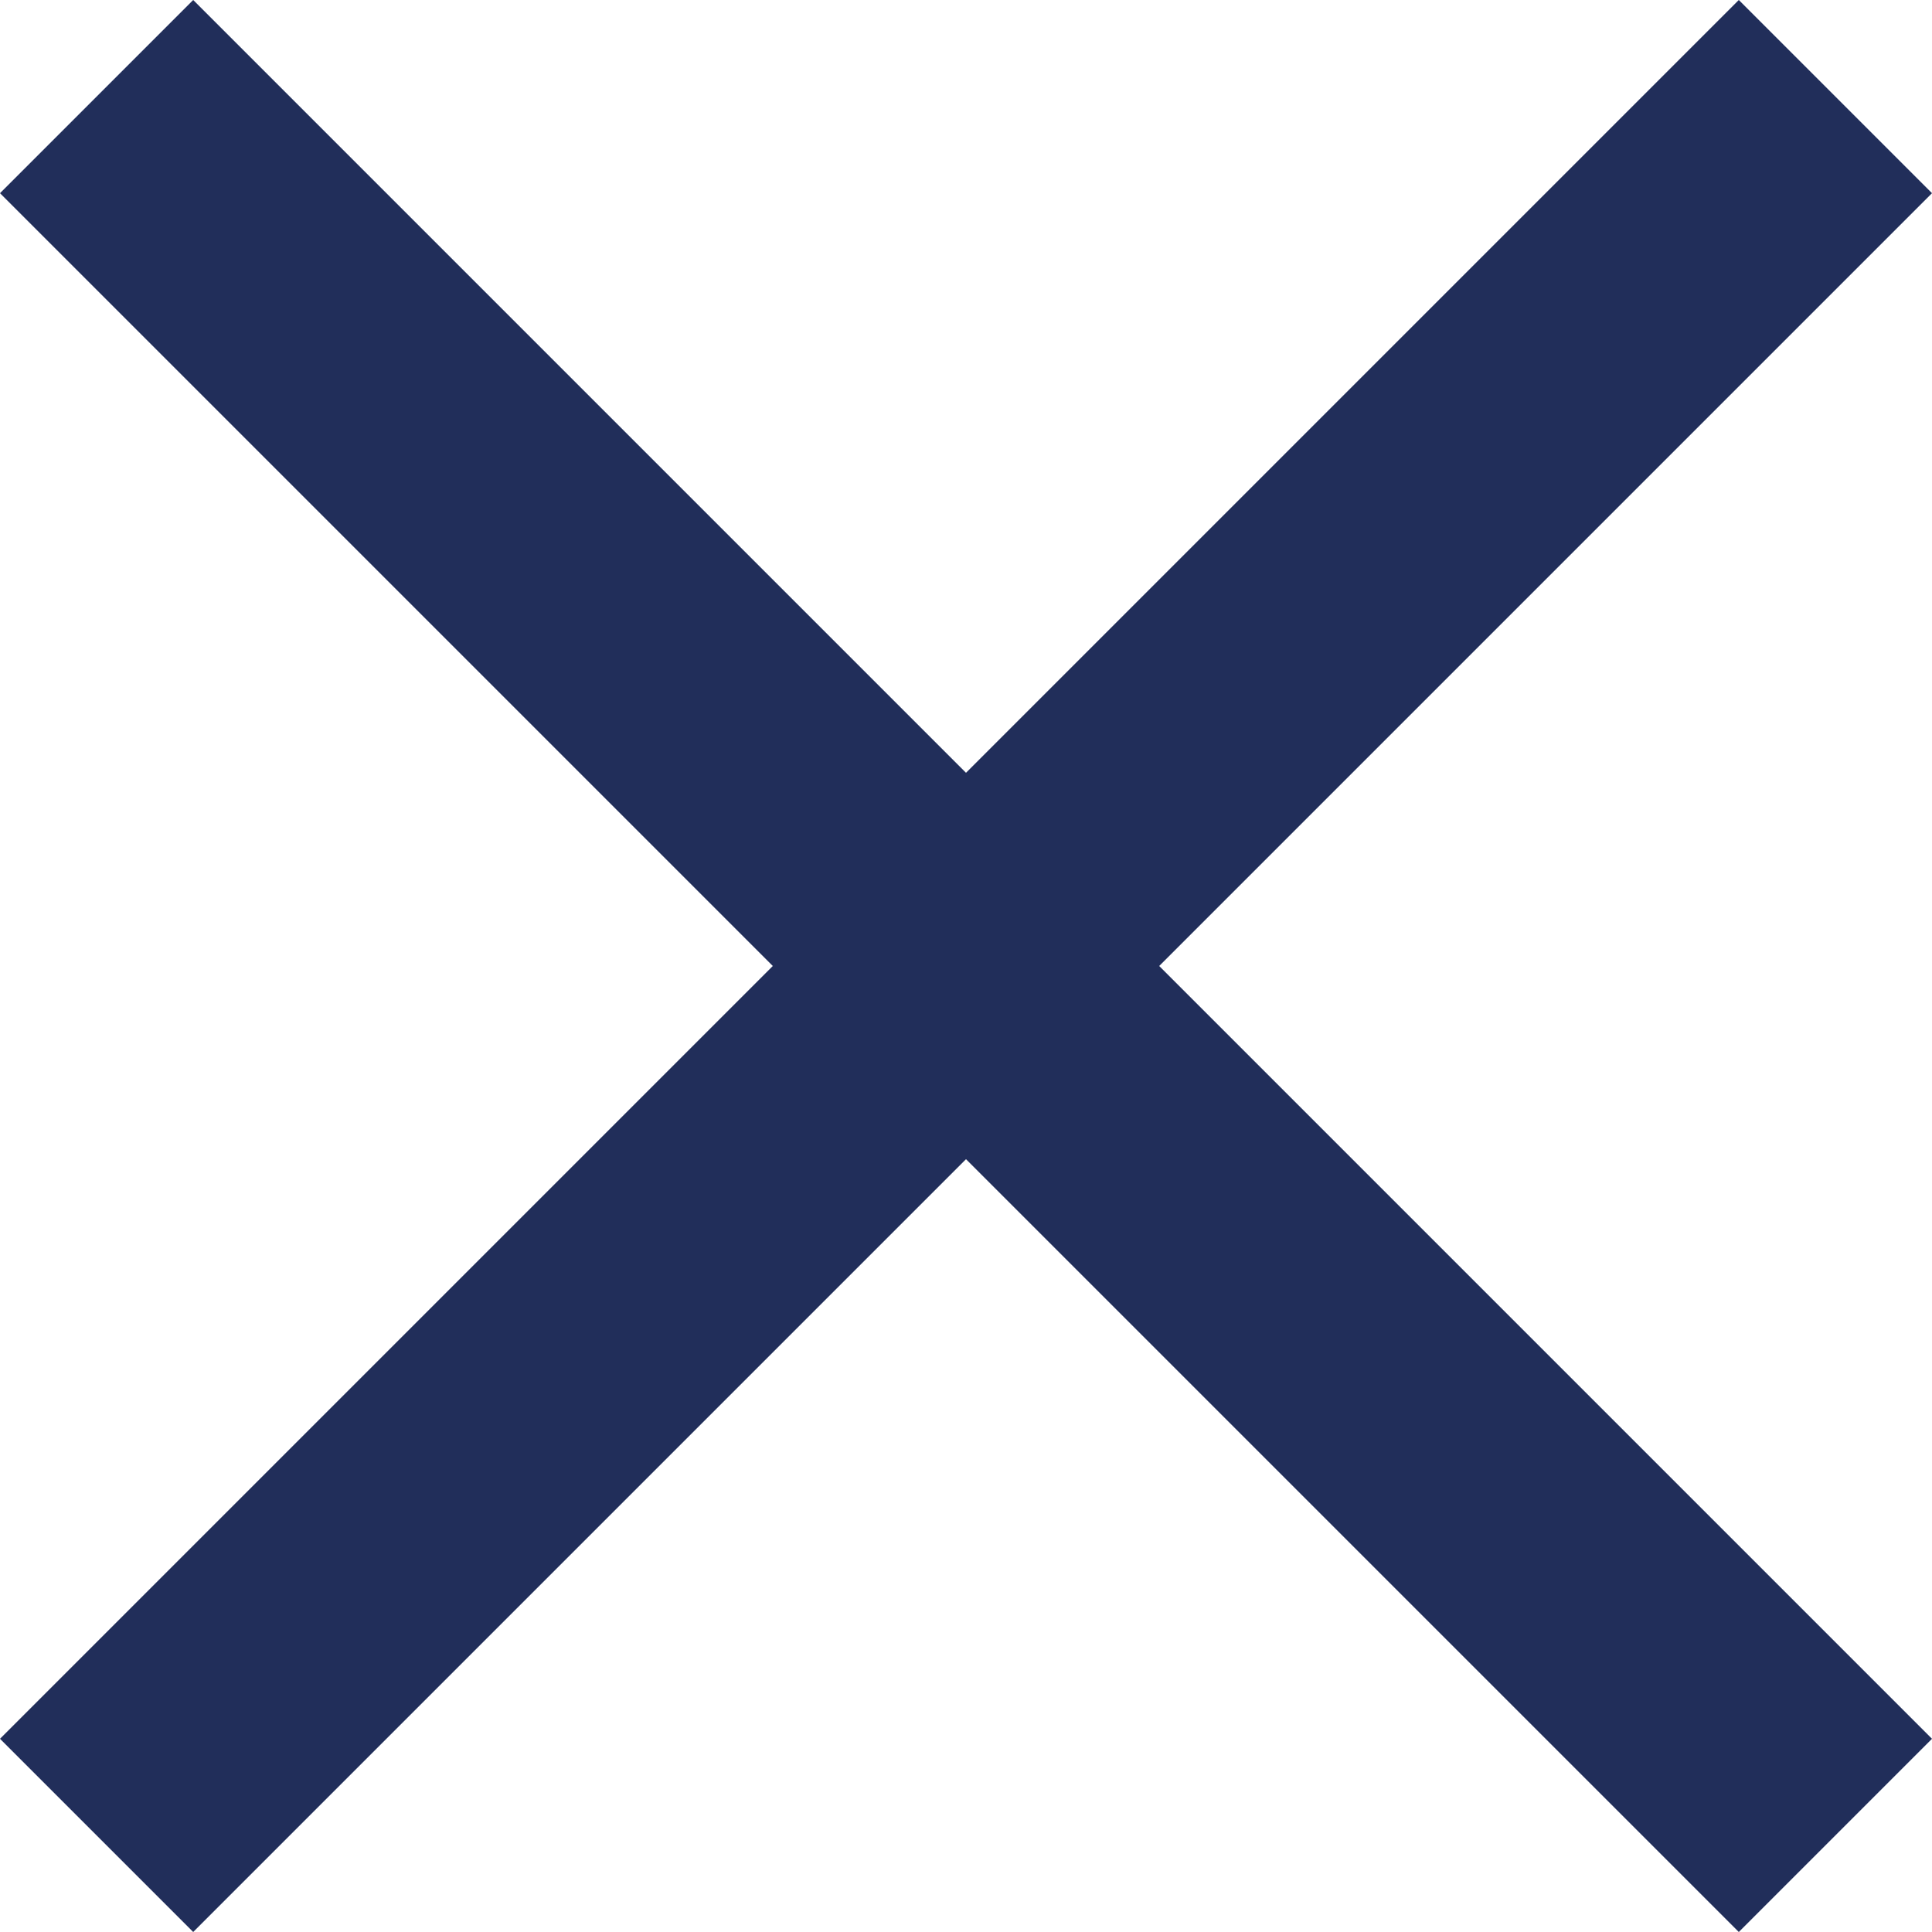
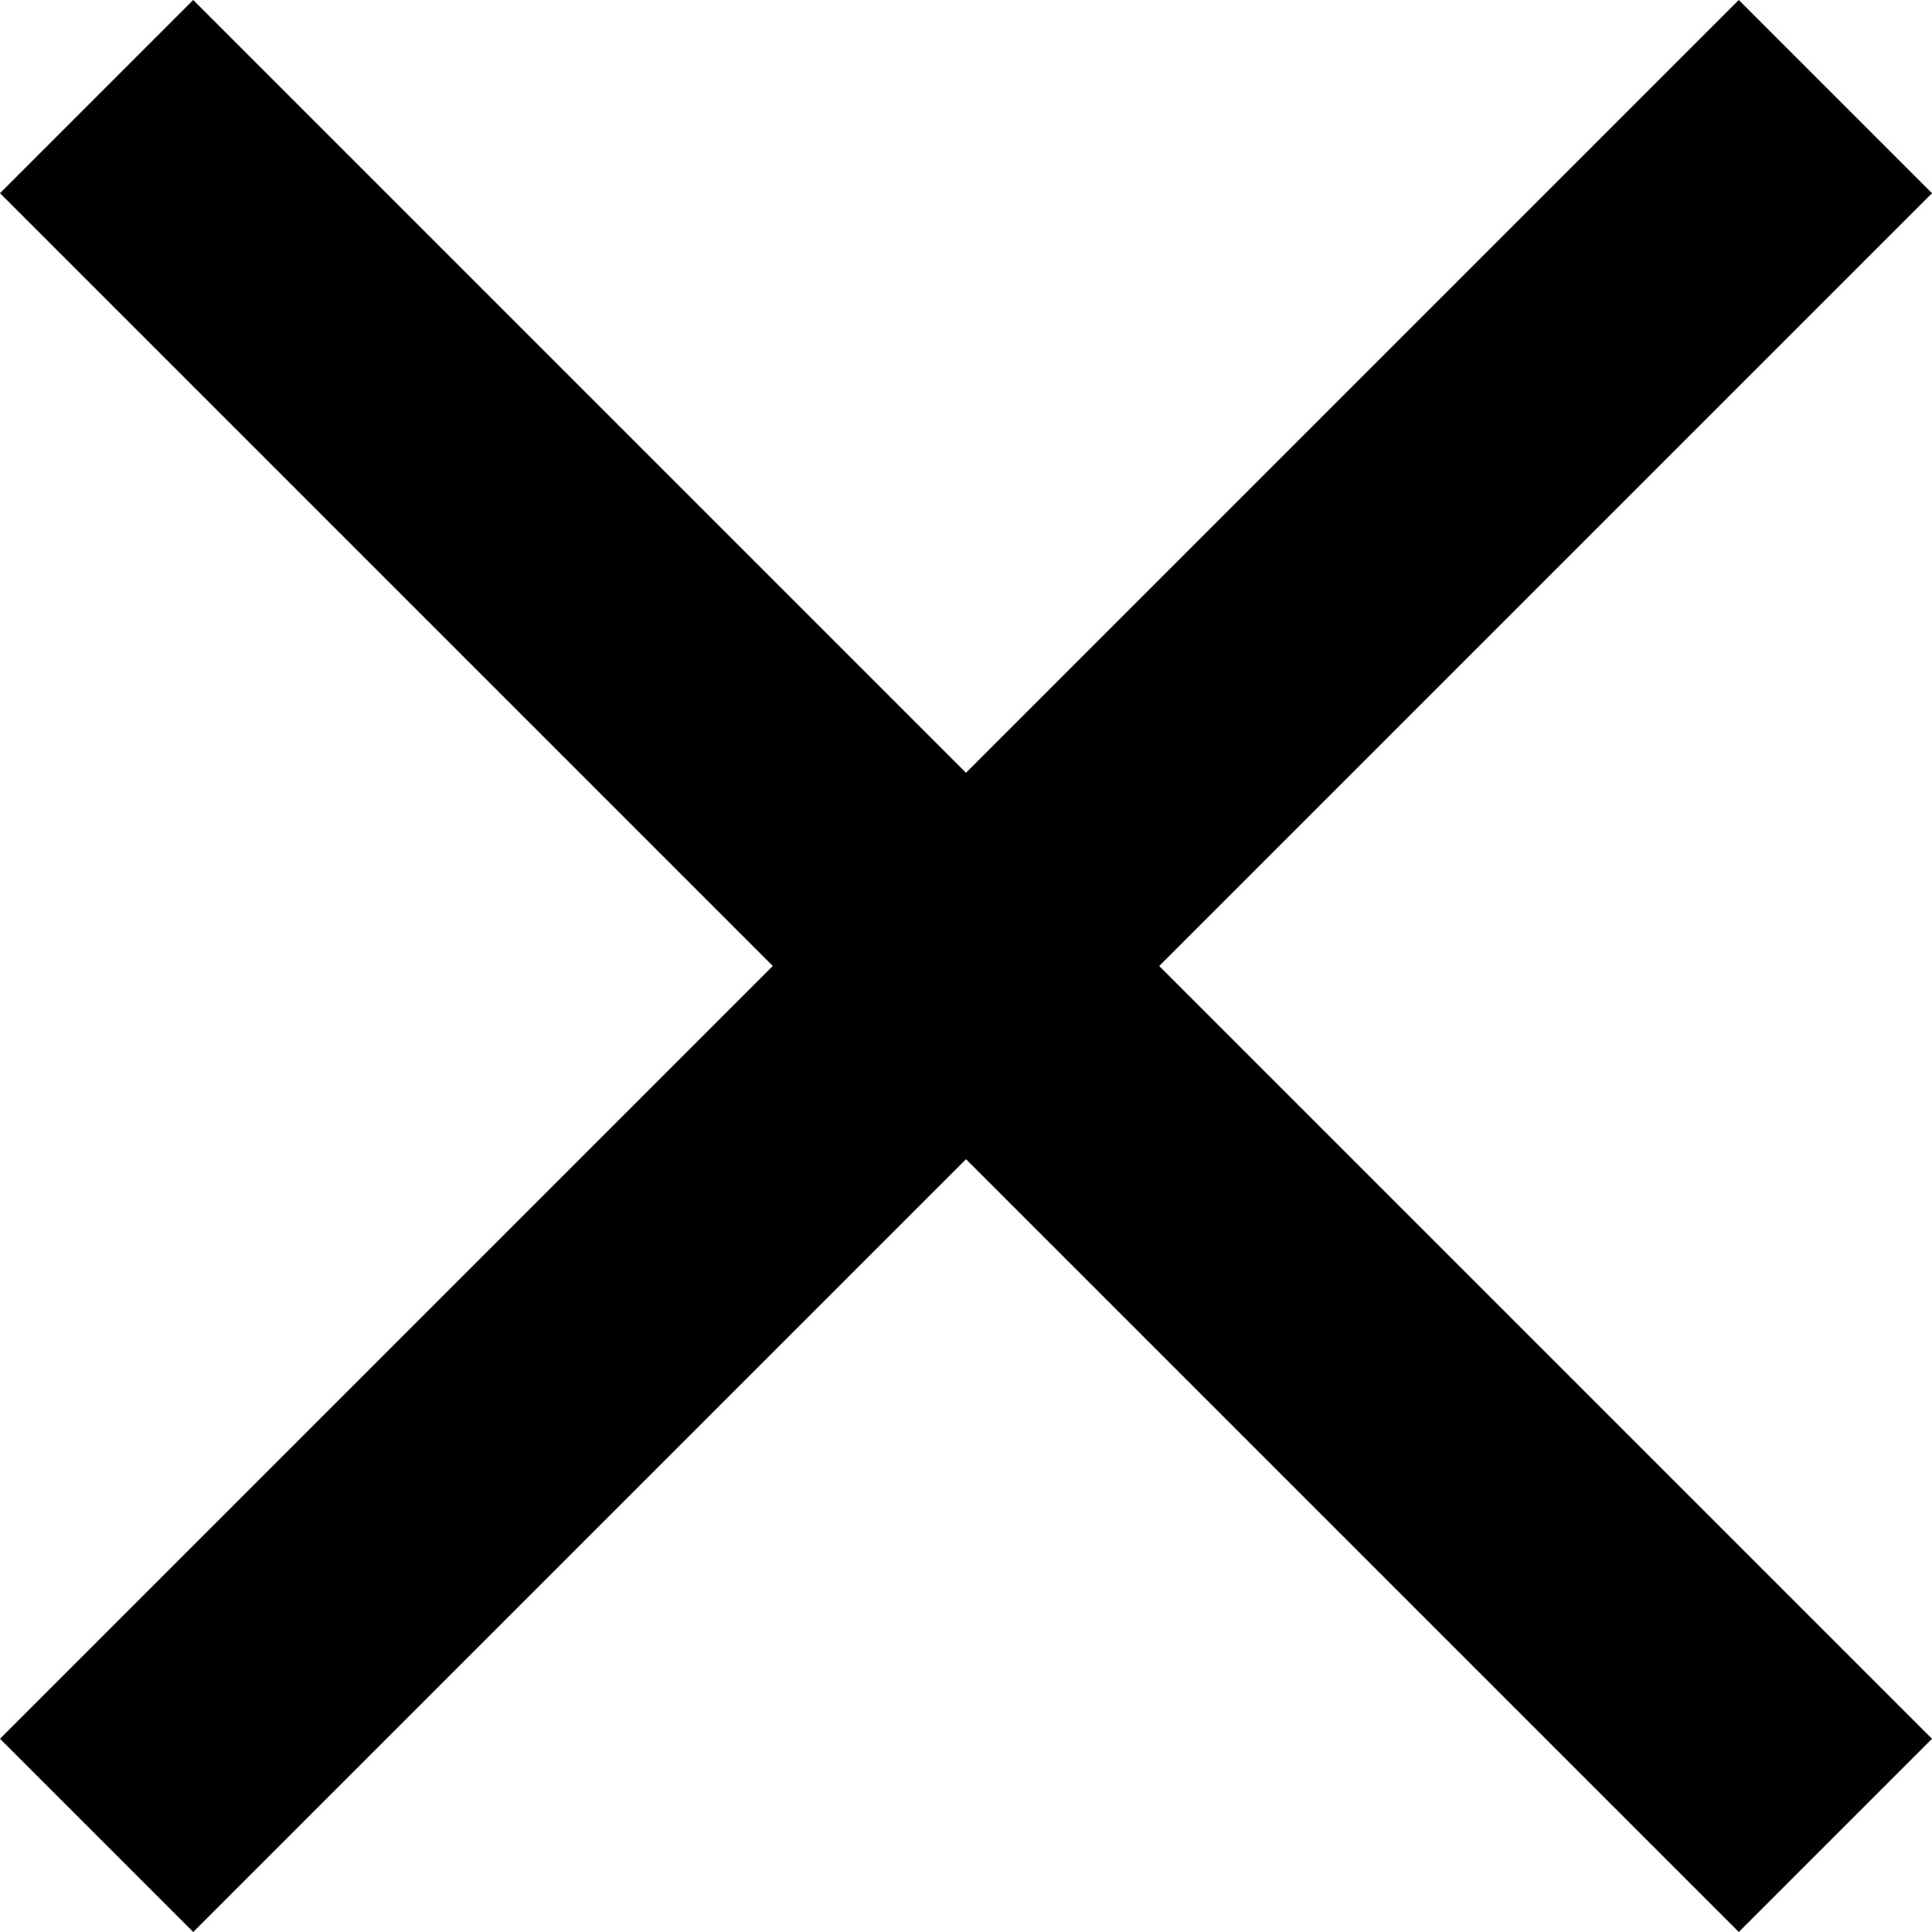
<svg xmlns="http://www.w3.org/2000/svg" width="22" height="22" viewBox="0 0 22 22" fill="none">
-   <path d="M22 2.2L19.8 0L11 8.8L2.2 0L0 2.2L8.8 11L0 19.8L2.2 22L11 13.2L19.8 22L22 19.8L13.2 11L22 2.2Z" fill="#212E5A" />
+   <path d="M22 2.2L19.8 0L11 8.8L2.2 0L0 2.2L8.8 11L0 19.8L2.2 22L11 13.2L19.8 22L22 19.8L13.2 11L22 2.2Z" fill="black" />
</svg>
